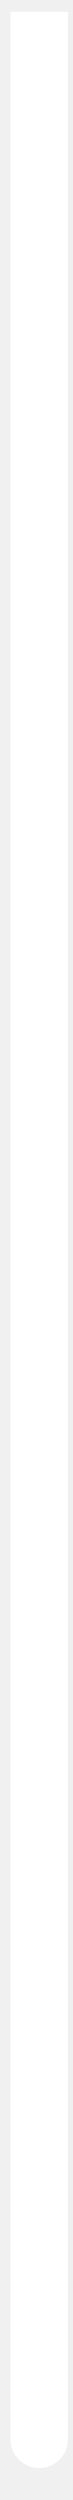
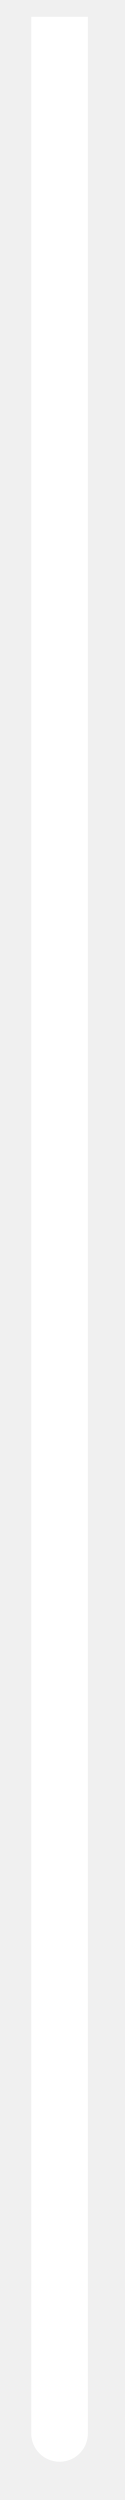
- <svg xmlns="http://www.w3.org/2000/svg" width="2" height="69" viewBox="0 0 2 69" fill="none">
-   <path d="M0.289 67.325C0.289 67.763 0.644 68.118 1.082 68.118C1.52 68.118 1.875 67.763 1.875 67.325L0.289 67.325ZM0.289 0.325L0.289 67.325L1.875 67.325L1.875 0.325L0.289 0.325Z" fill="white" />
+ <svg xmlns="http://www.w3.org/2000/svg" width="3" height="60" viewBox="0 0 3 60" fill="none">
+   <path d="M0.75 58.403C0.75 58.778 1.054 59.082 1.43 59.082C1.805 59.082 2.109 58.778 2.109 58.403L0.75 58.403ZM0.75 0.403L0.75 58.403L2.109 58.403L2.109 0.403L0.75 0.403Z" fill="white" />
</svg>
